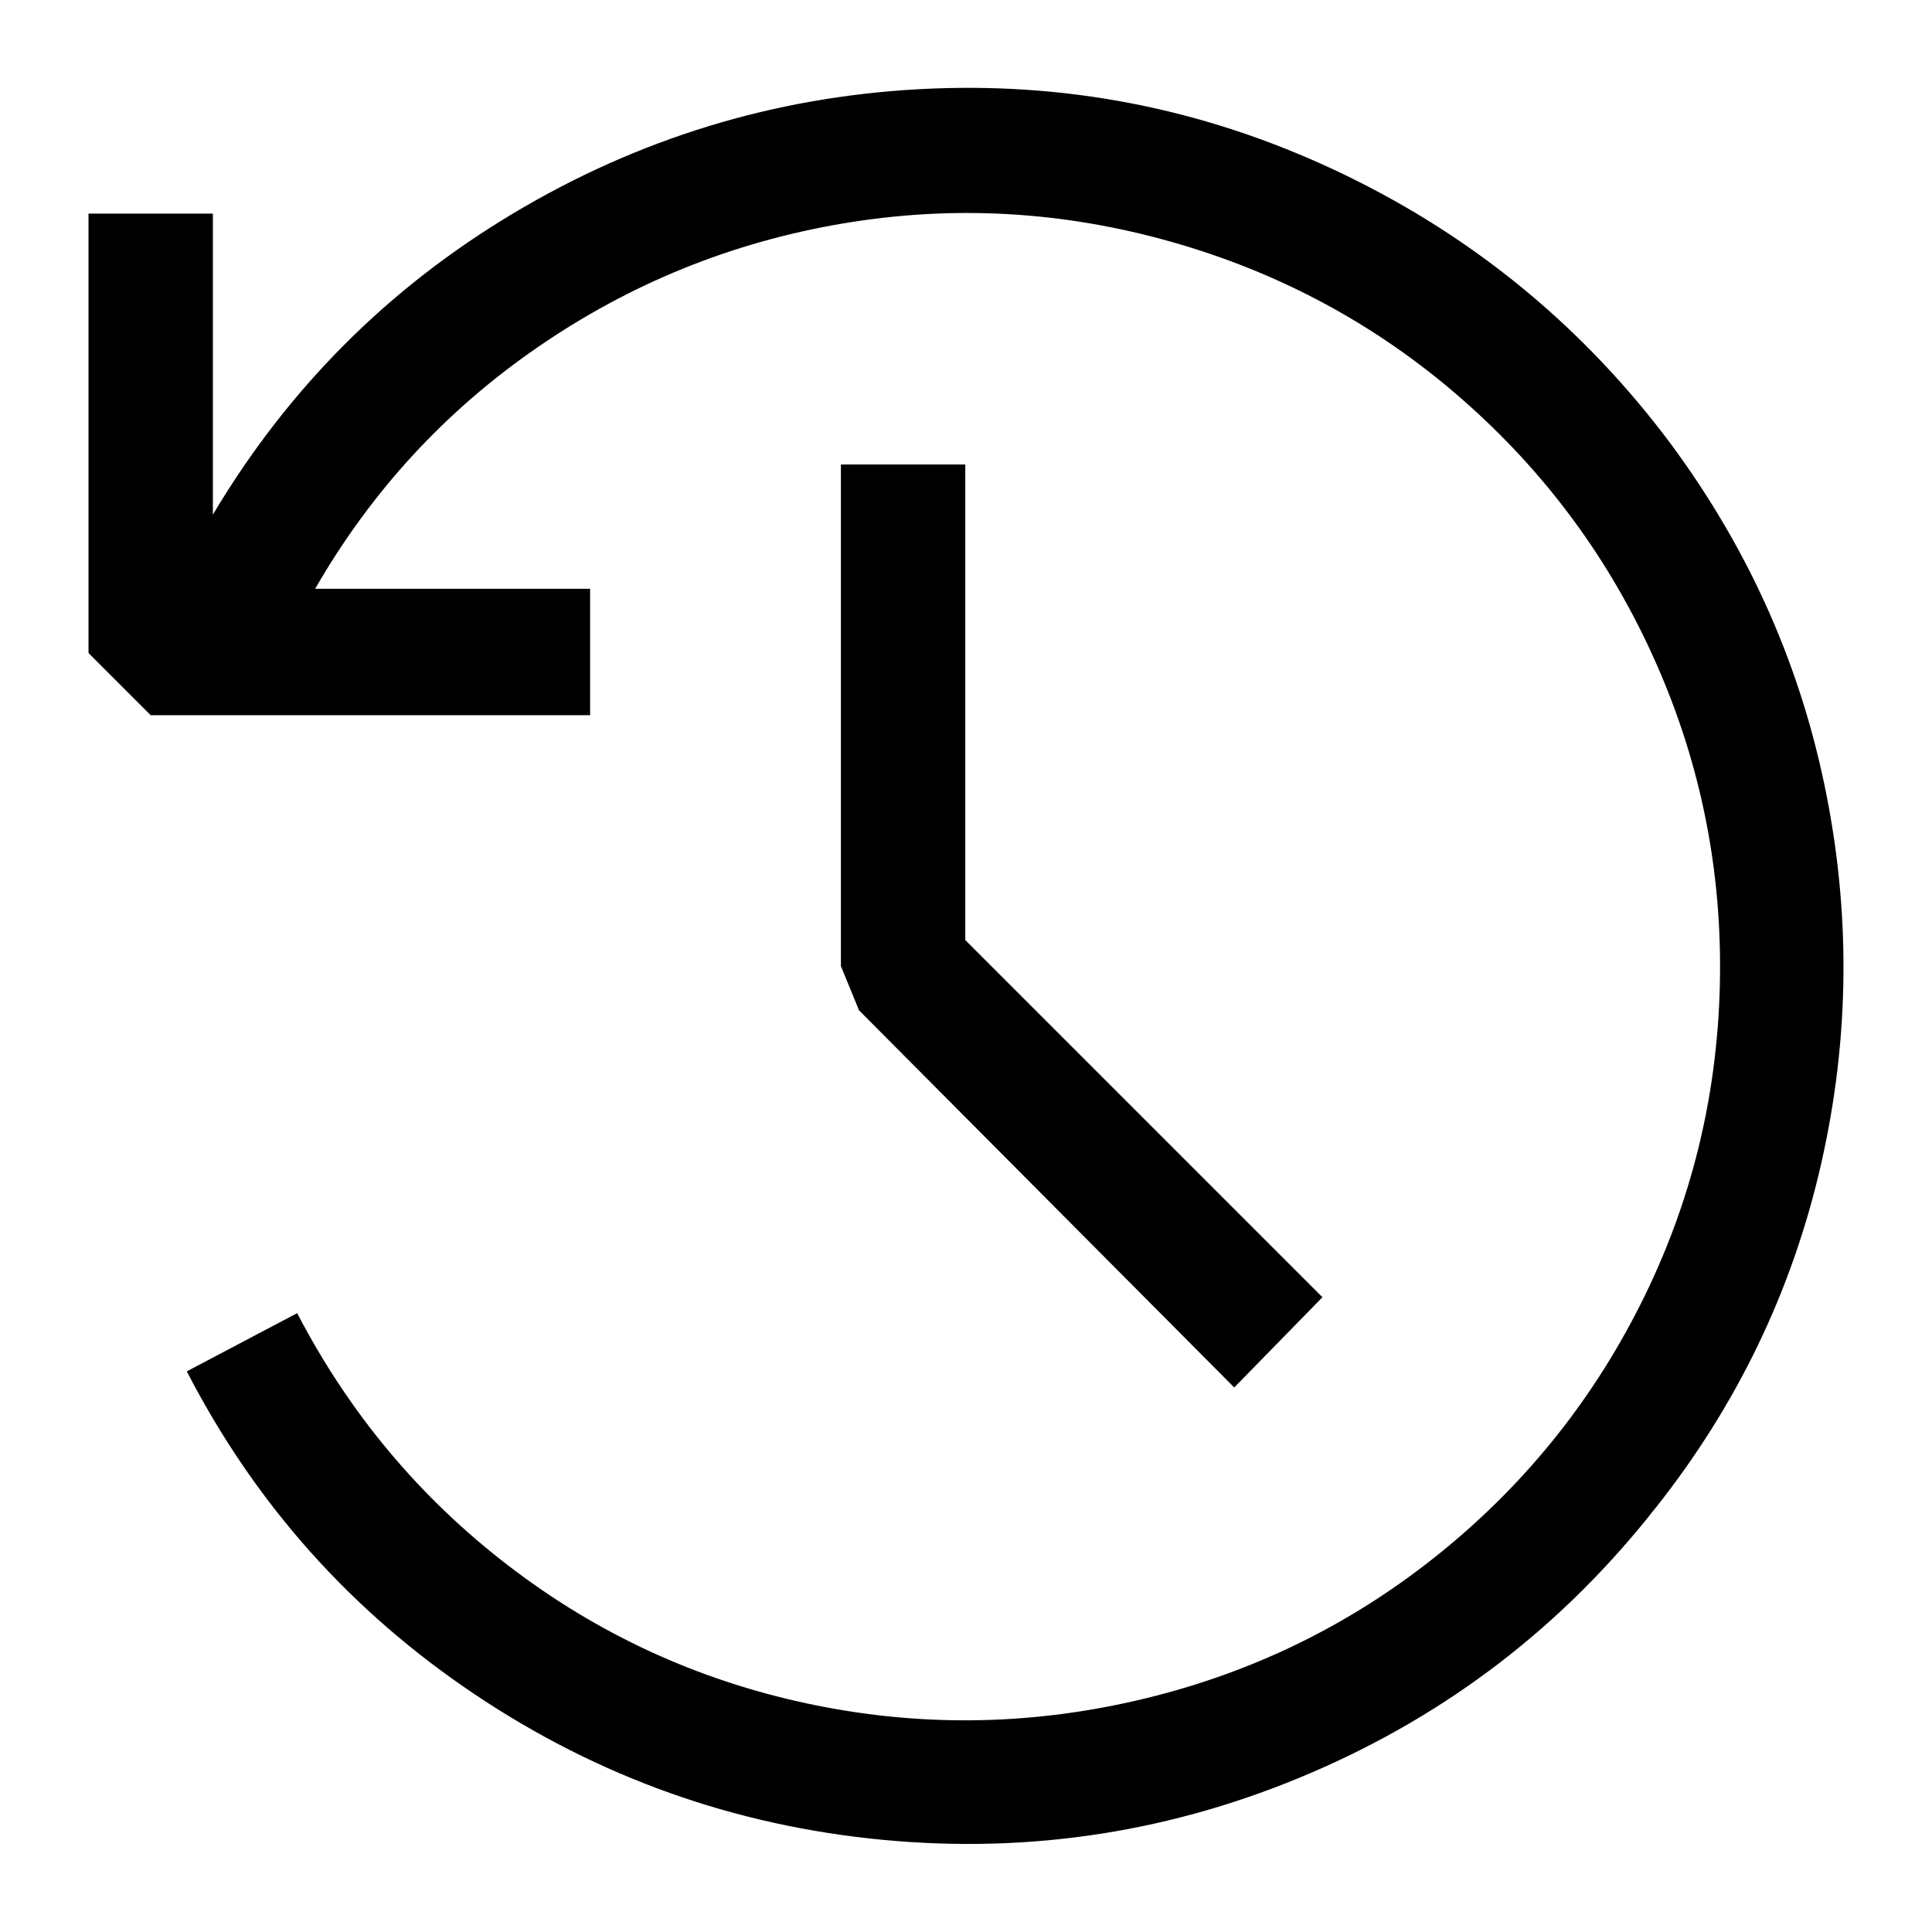
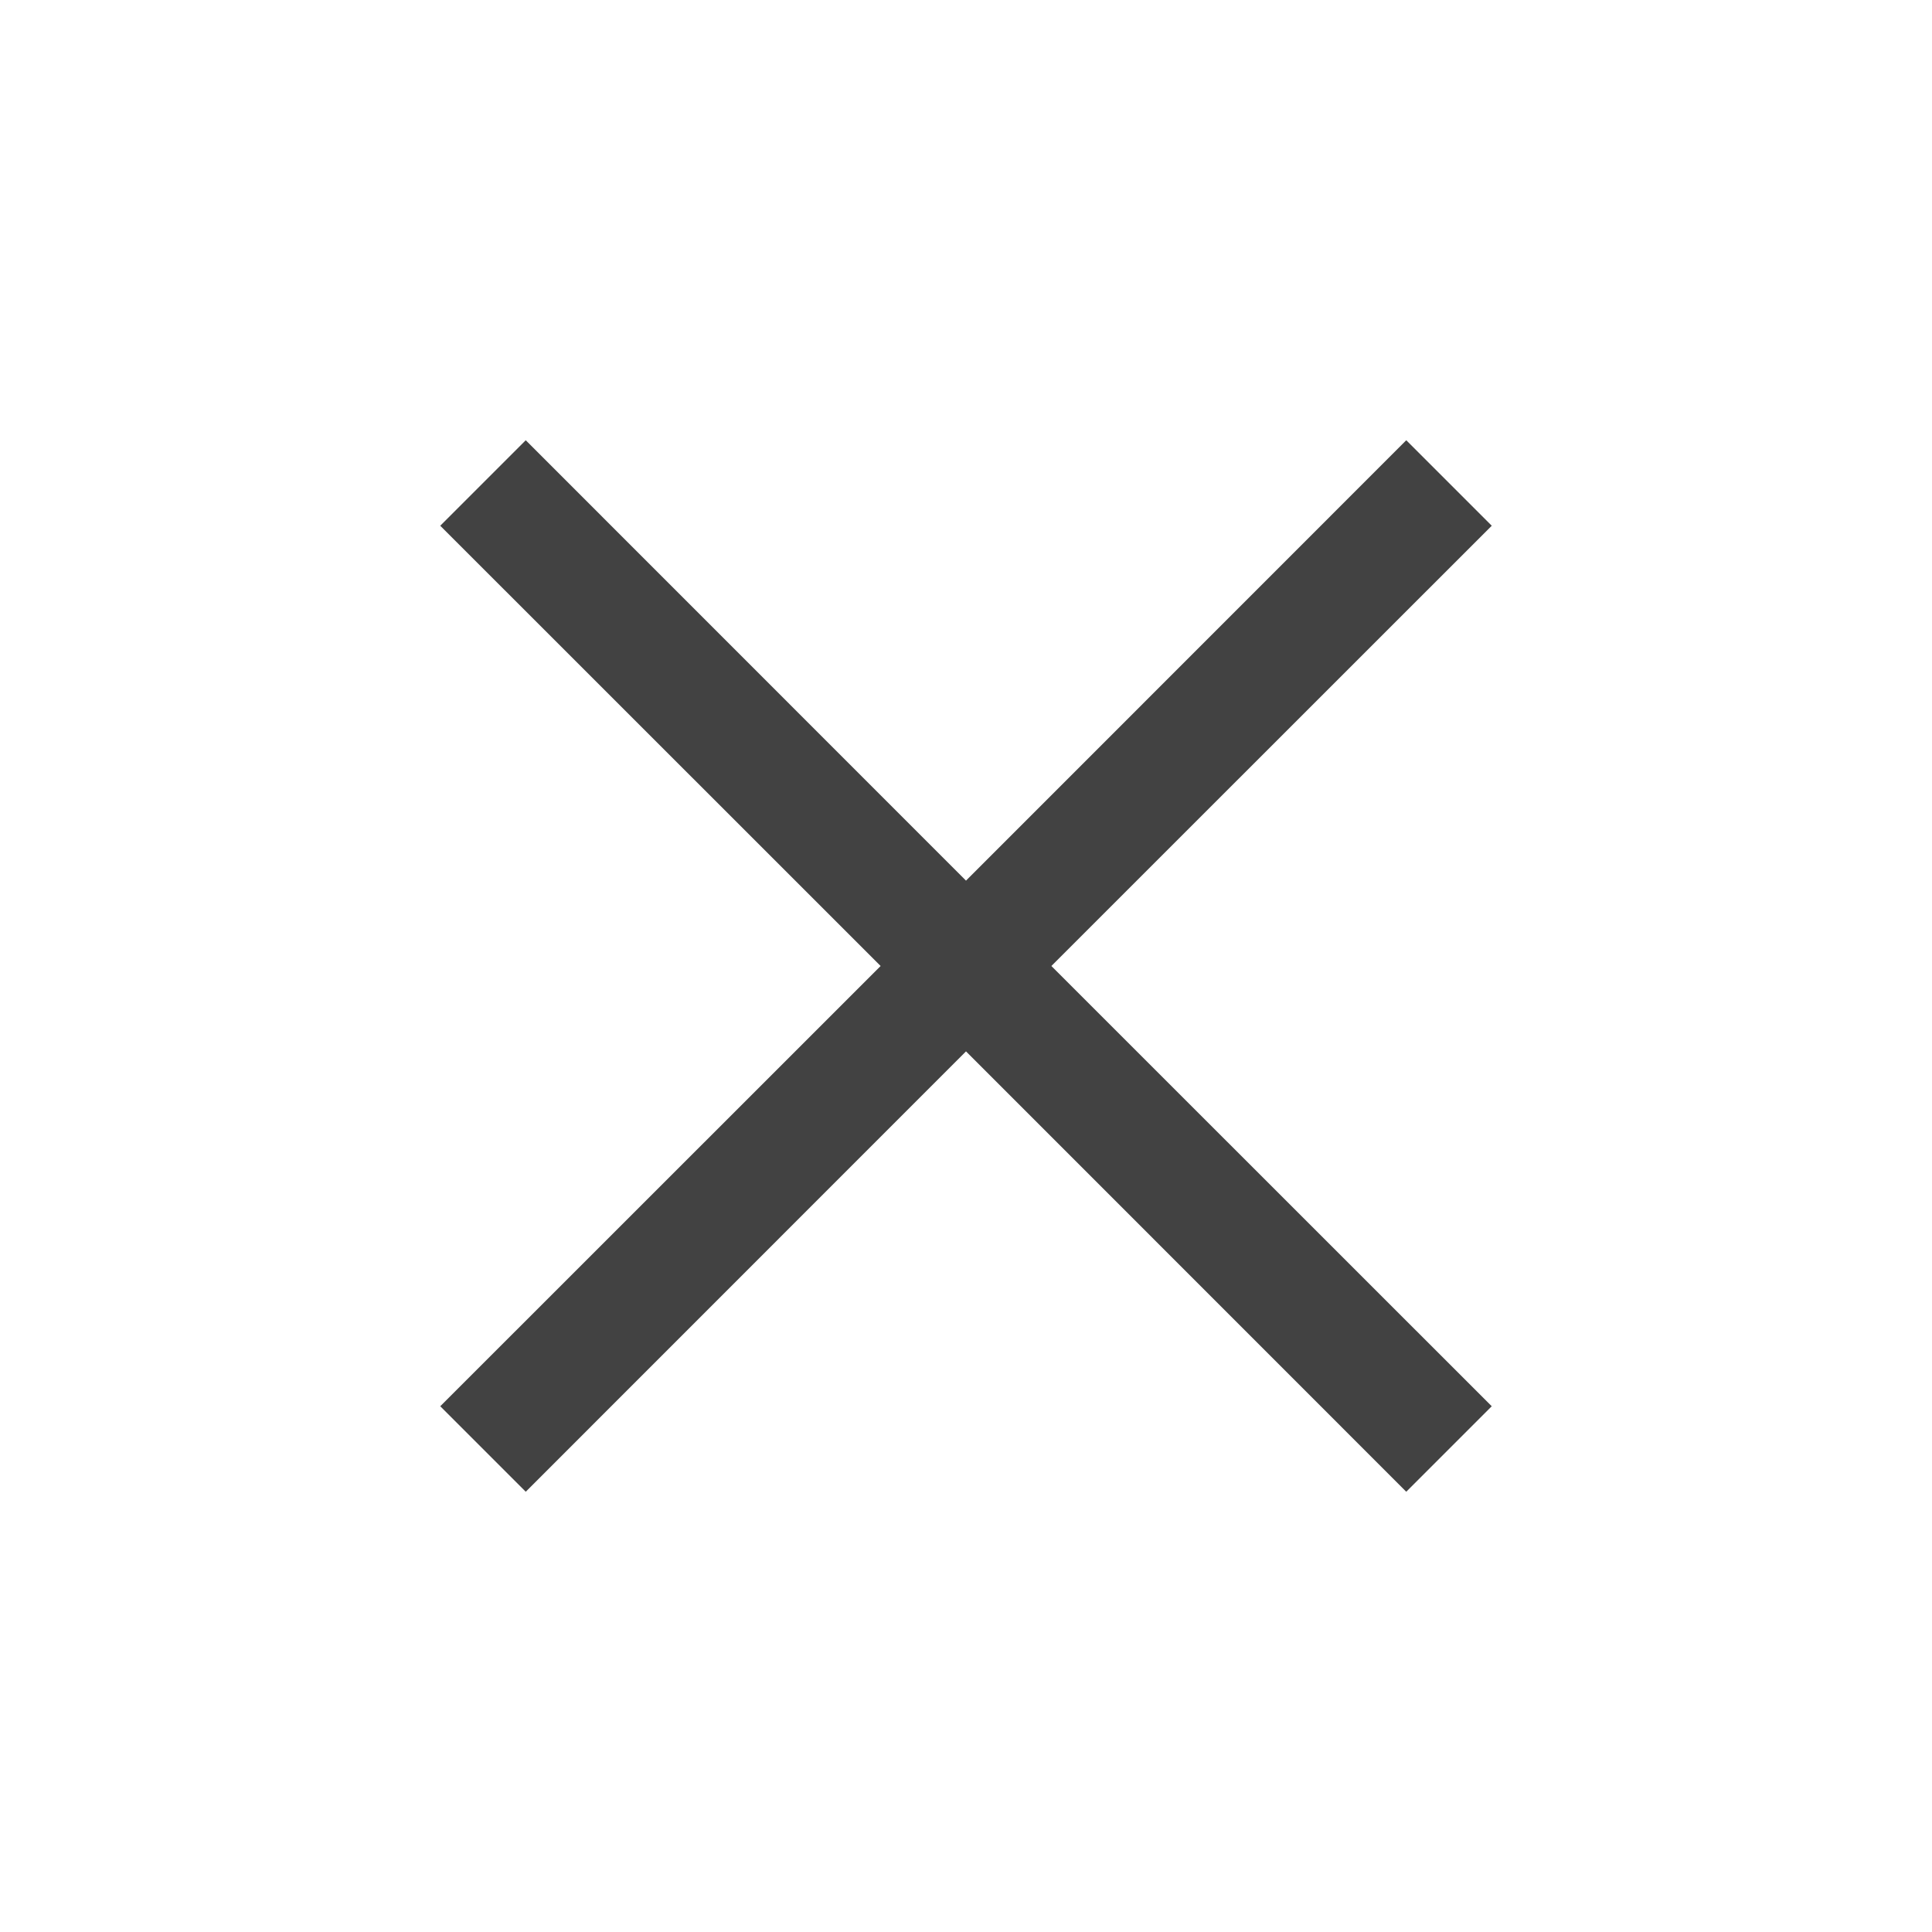
- <svg xmlns="http://www.w3.org/2000/svg" width="16" height="16">
-   <g>
-     <path stroke="null" id="svg_1" d="m13.711,12.488q1.014,-1.28 1.371,-2.85t0.025,-3.149t-1.329,-2.891q-1.097,-1.429 -2.734,-2.194t-3.44,-0.665t-3.357,1.03t-2.484,2.493l0,-2.493l-1.03,0l0,3.639l0.515,0.515l3.639,0l0,-1.047l-2.277,0q0.698,-1.213 1.845,-2.002t2.518,-1.022t2.725,0.15t2.401,1.296t1.612,2.185t0.532,2.675t-0.656,2.642t-1.712,2.102t-2.459,1.18t-2.734,0.025t-2.468,-1.138t-1.753,-2.094l-0.914,0.482q0.848,1.645 2.385,2.675t3.382,1.205t3.548,-0.557t2.85,-2.194zm-3.49,-0.997l0.731,-0.748l-2.958,-2.958l0,-3.938l-1.03,0l0,4.154l0.15,0.366l3.108,3.124z" />
-   </g>
+ <svg xmlns="http://www.w3.org/2000/svg" width="16" height="16" viewBox="0 0 16 16" fill="none">
+   <path fill-rule="evenodd" clip-rule="evenodd" d="M8 8.707L11.646 12.354L12.354 11.646L8.707 8L12.354 4.354L11.646 3.646L8 7.293L4.354 3.646L3.646 4.354L7.293 8L3.646 11.646L4.354 12.354L8 8.707Z" fill="#424242" />
</svg>
